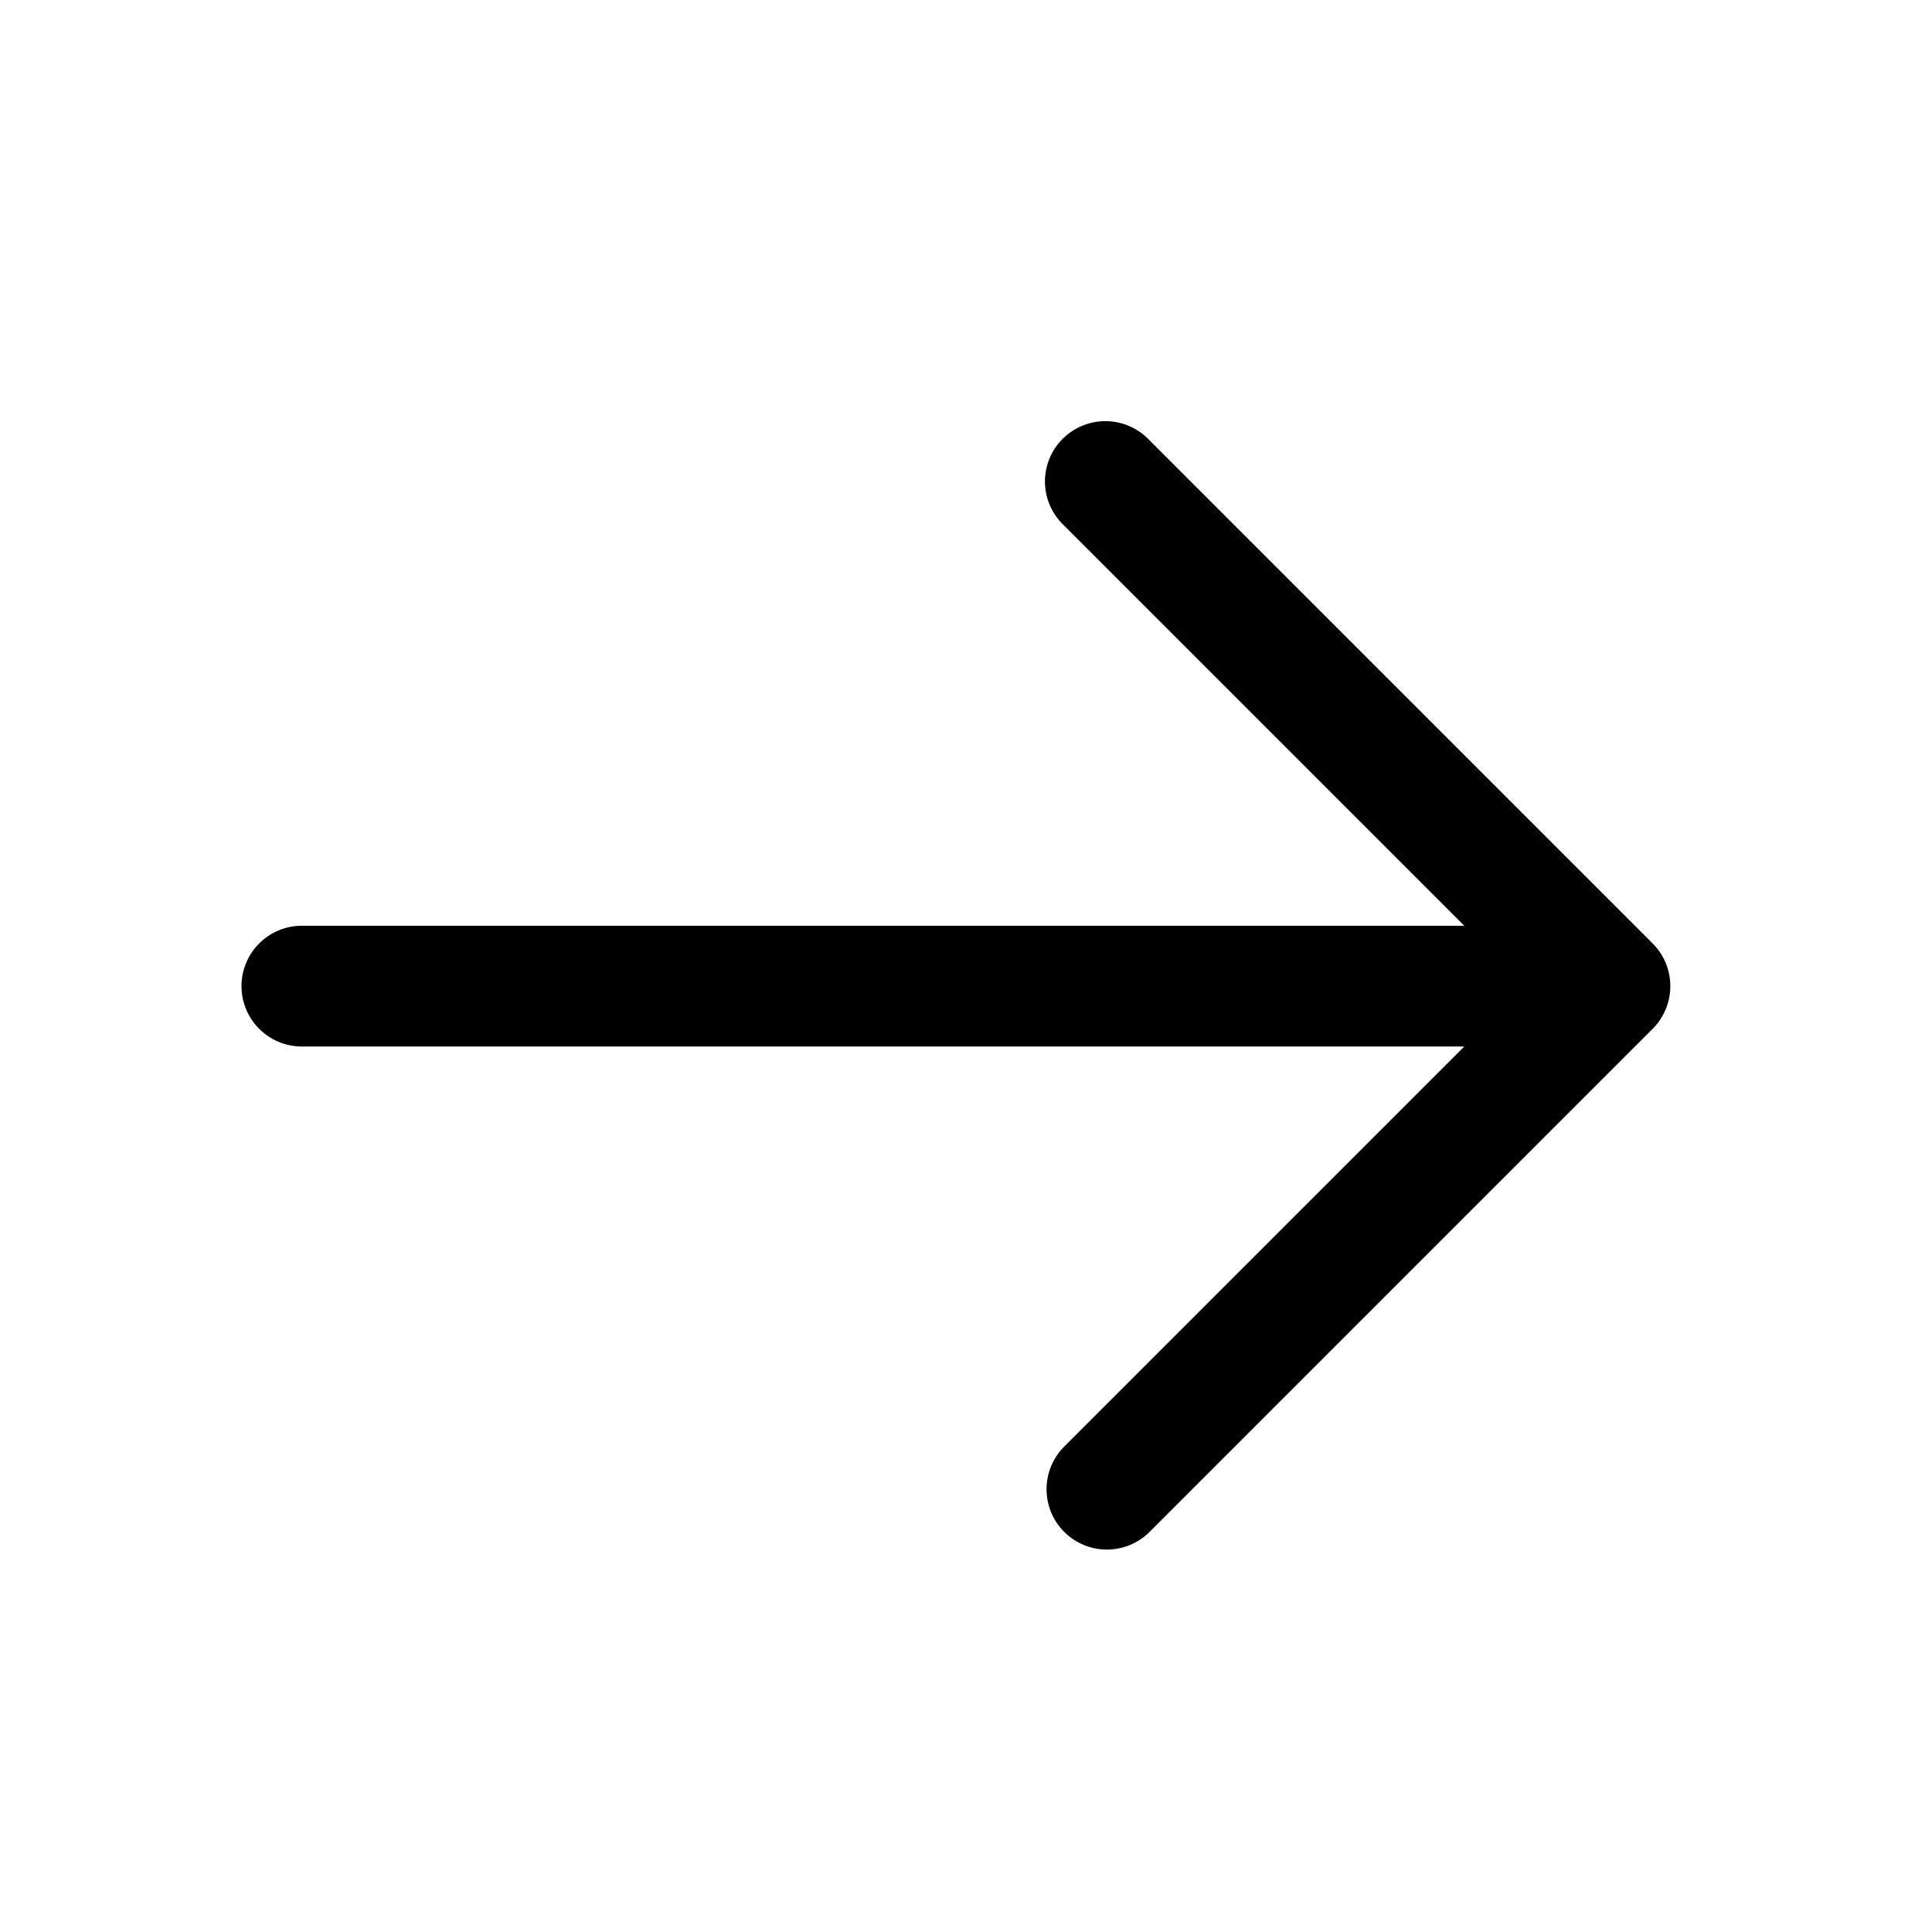
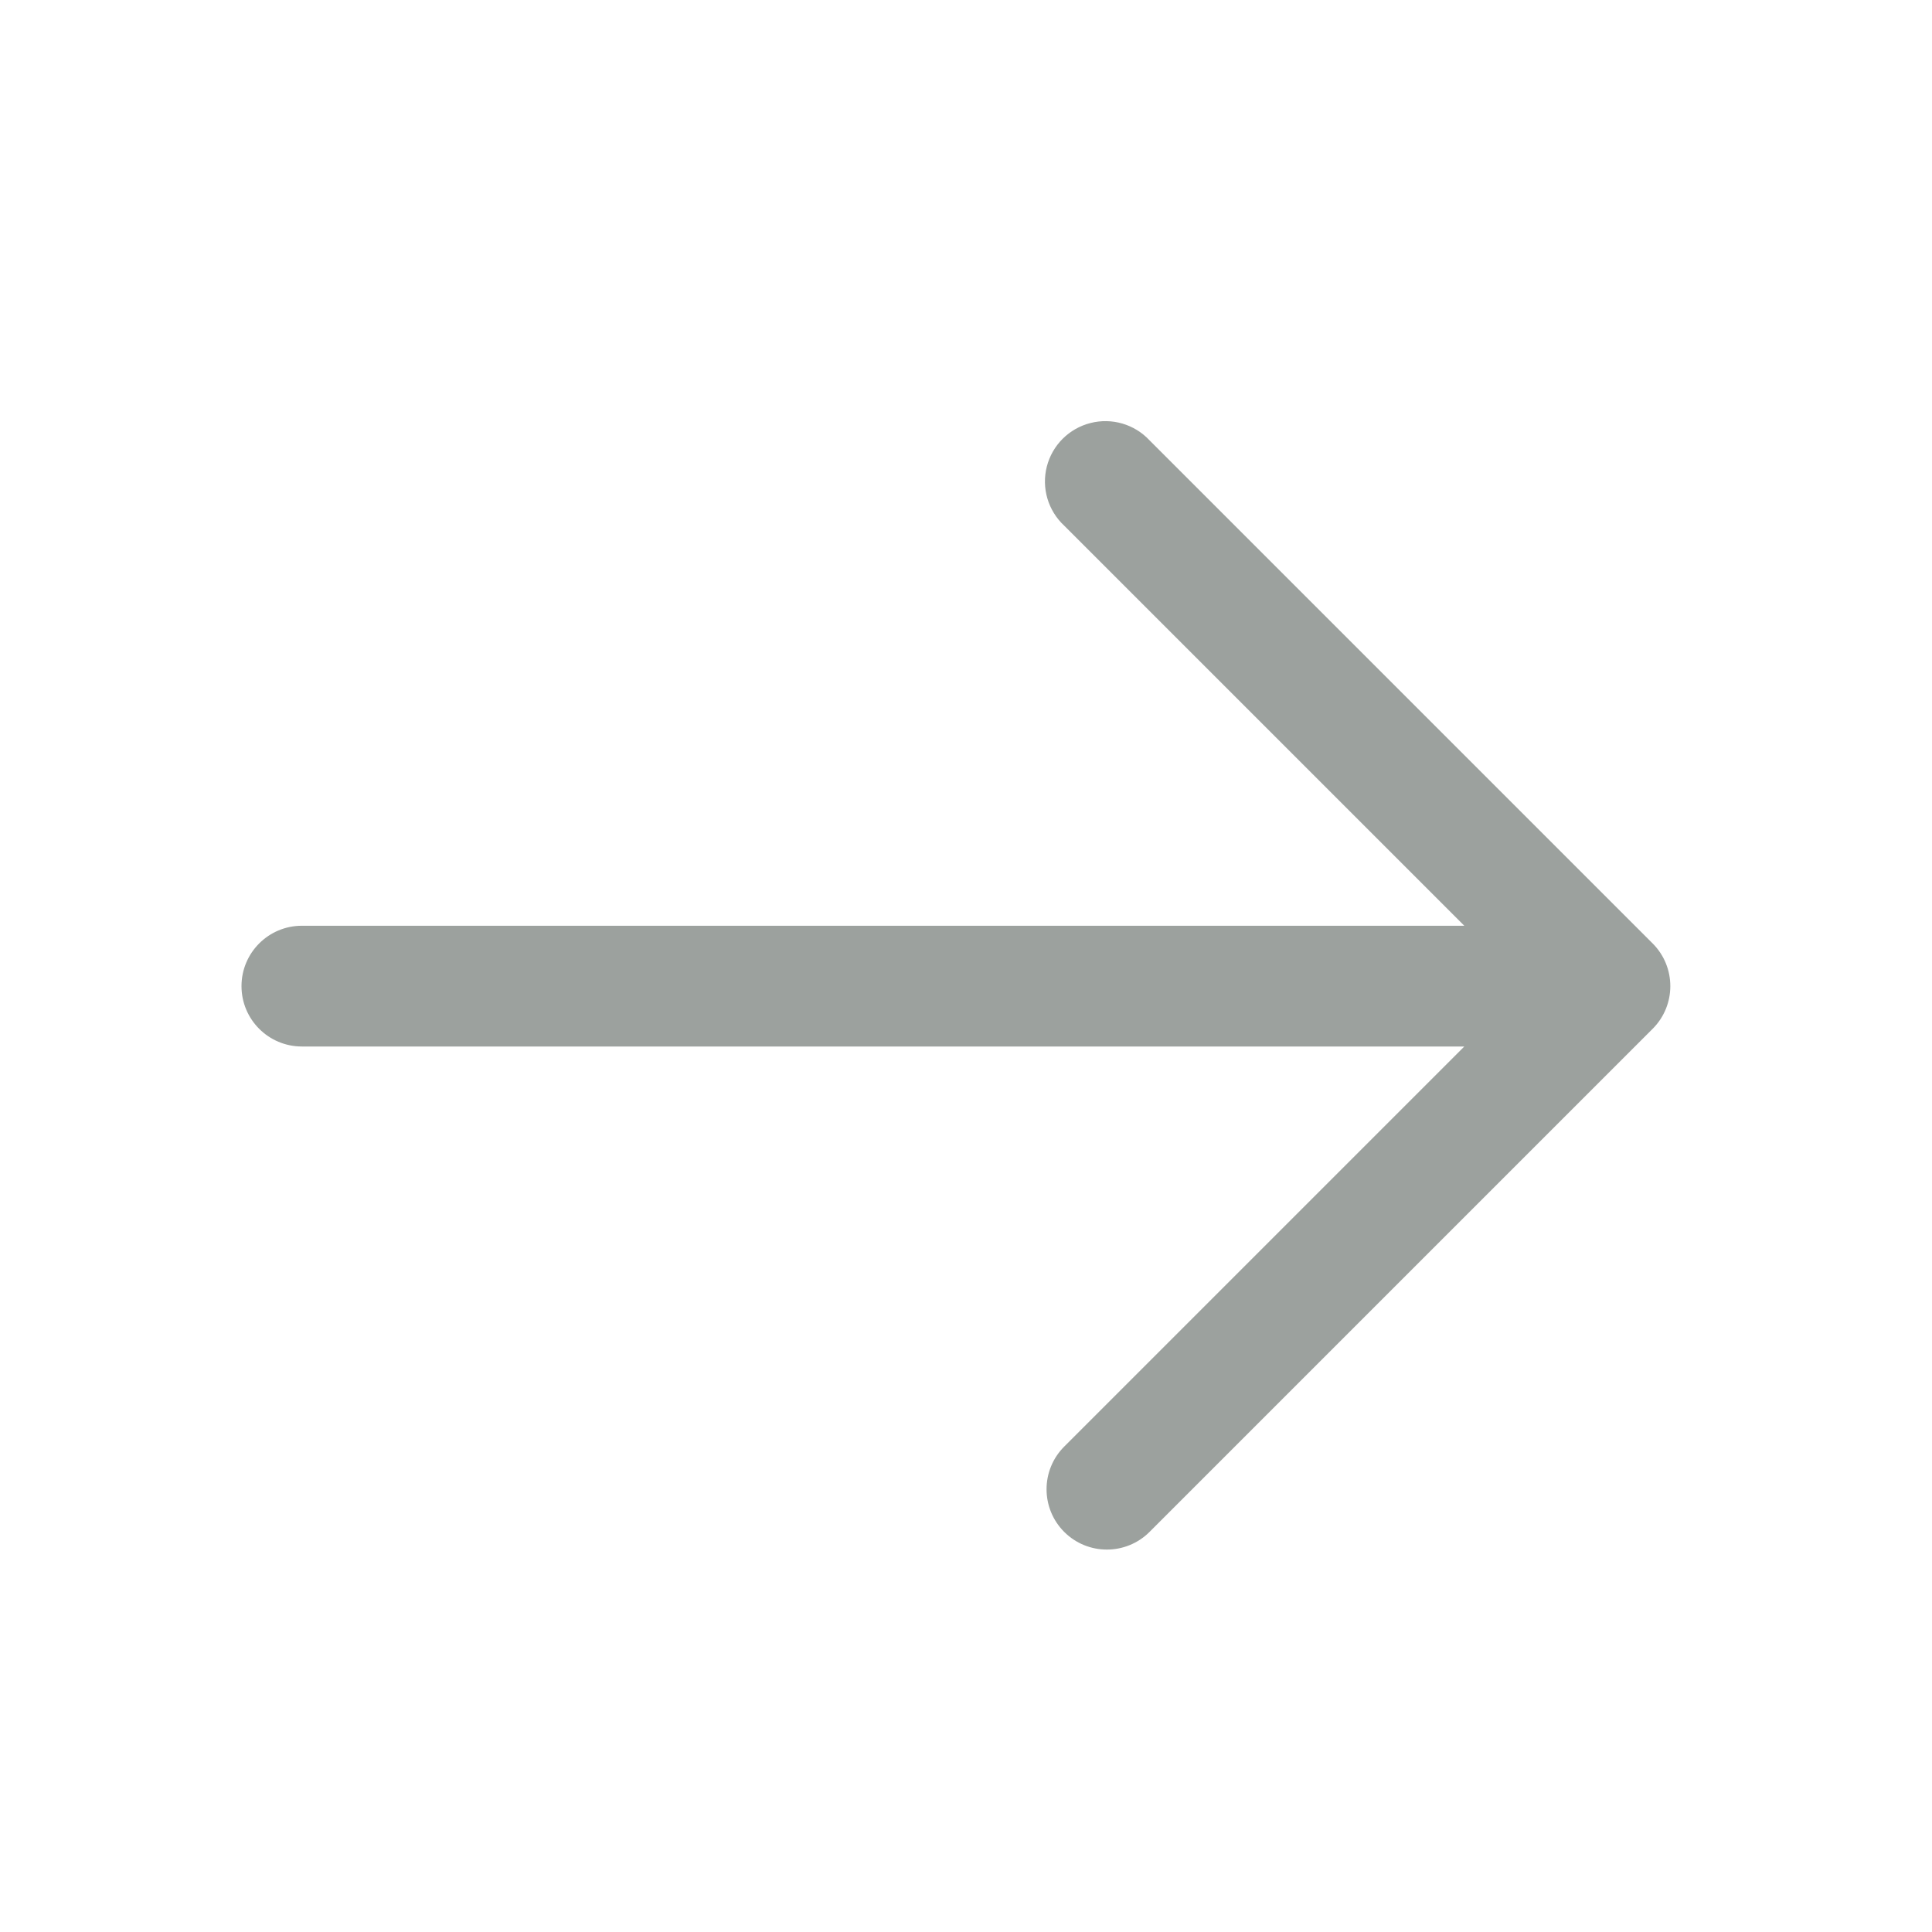
- <svg xmlns="http://www.w3.org/2000/svg" color="9ca19e" viewBox="0 0 24 24" width="24" height="24">
+ <svg xmlns="http://www.w3.org/2000/svg" fill="#9ca19e" viewBox="0 0 24 24" width="24" height="24">
  <path d="M13.22 19.03a.75.75 0 0 1 0-1.06L18.19 13H3.75a.75.75 0 0 1 0-1.5h14.44l-4.97-4.97a.749.749 0 0 1 .326-1.275.749.749 0 0 1 .734.215l6.25 6.25a.75.75 0 0 1 0 1.06l-6.25 6.25a.75.75 0 0 1-1.06 0Z" />
</svg>
